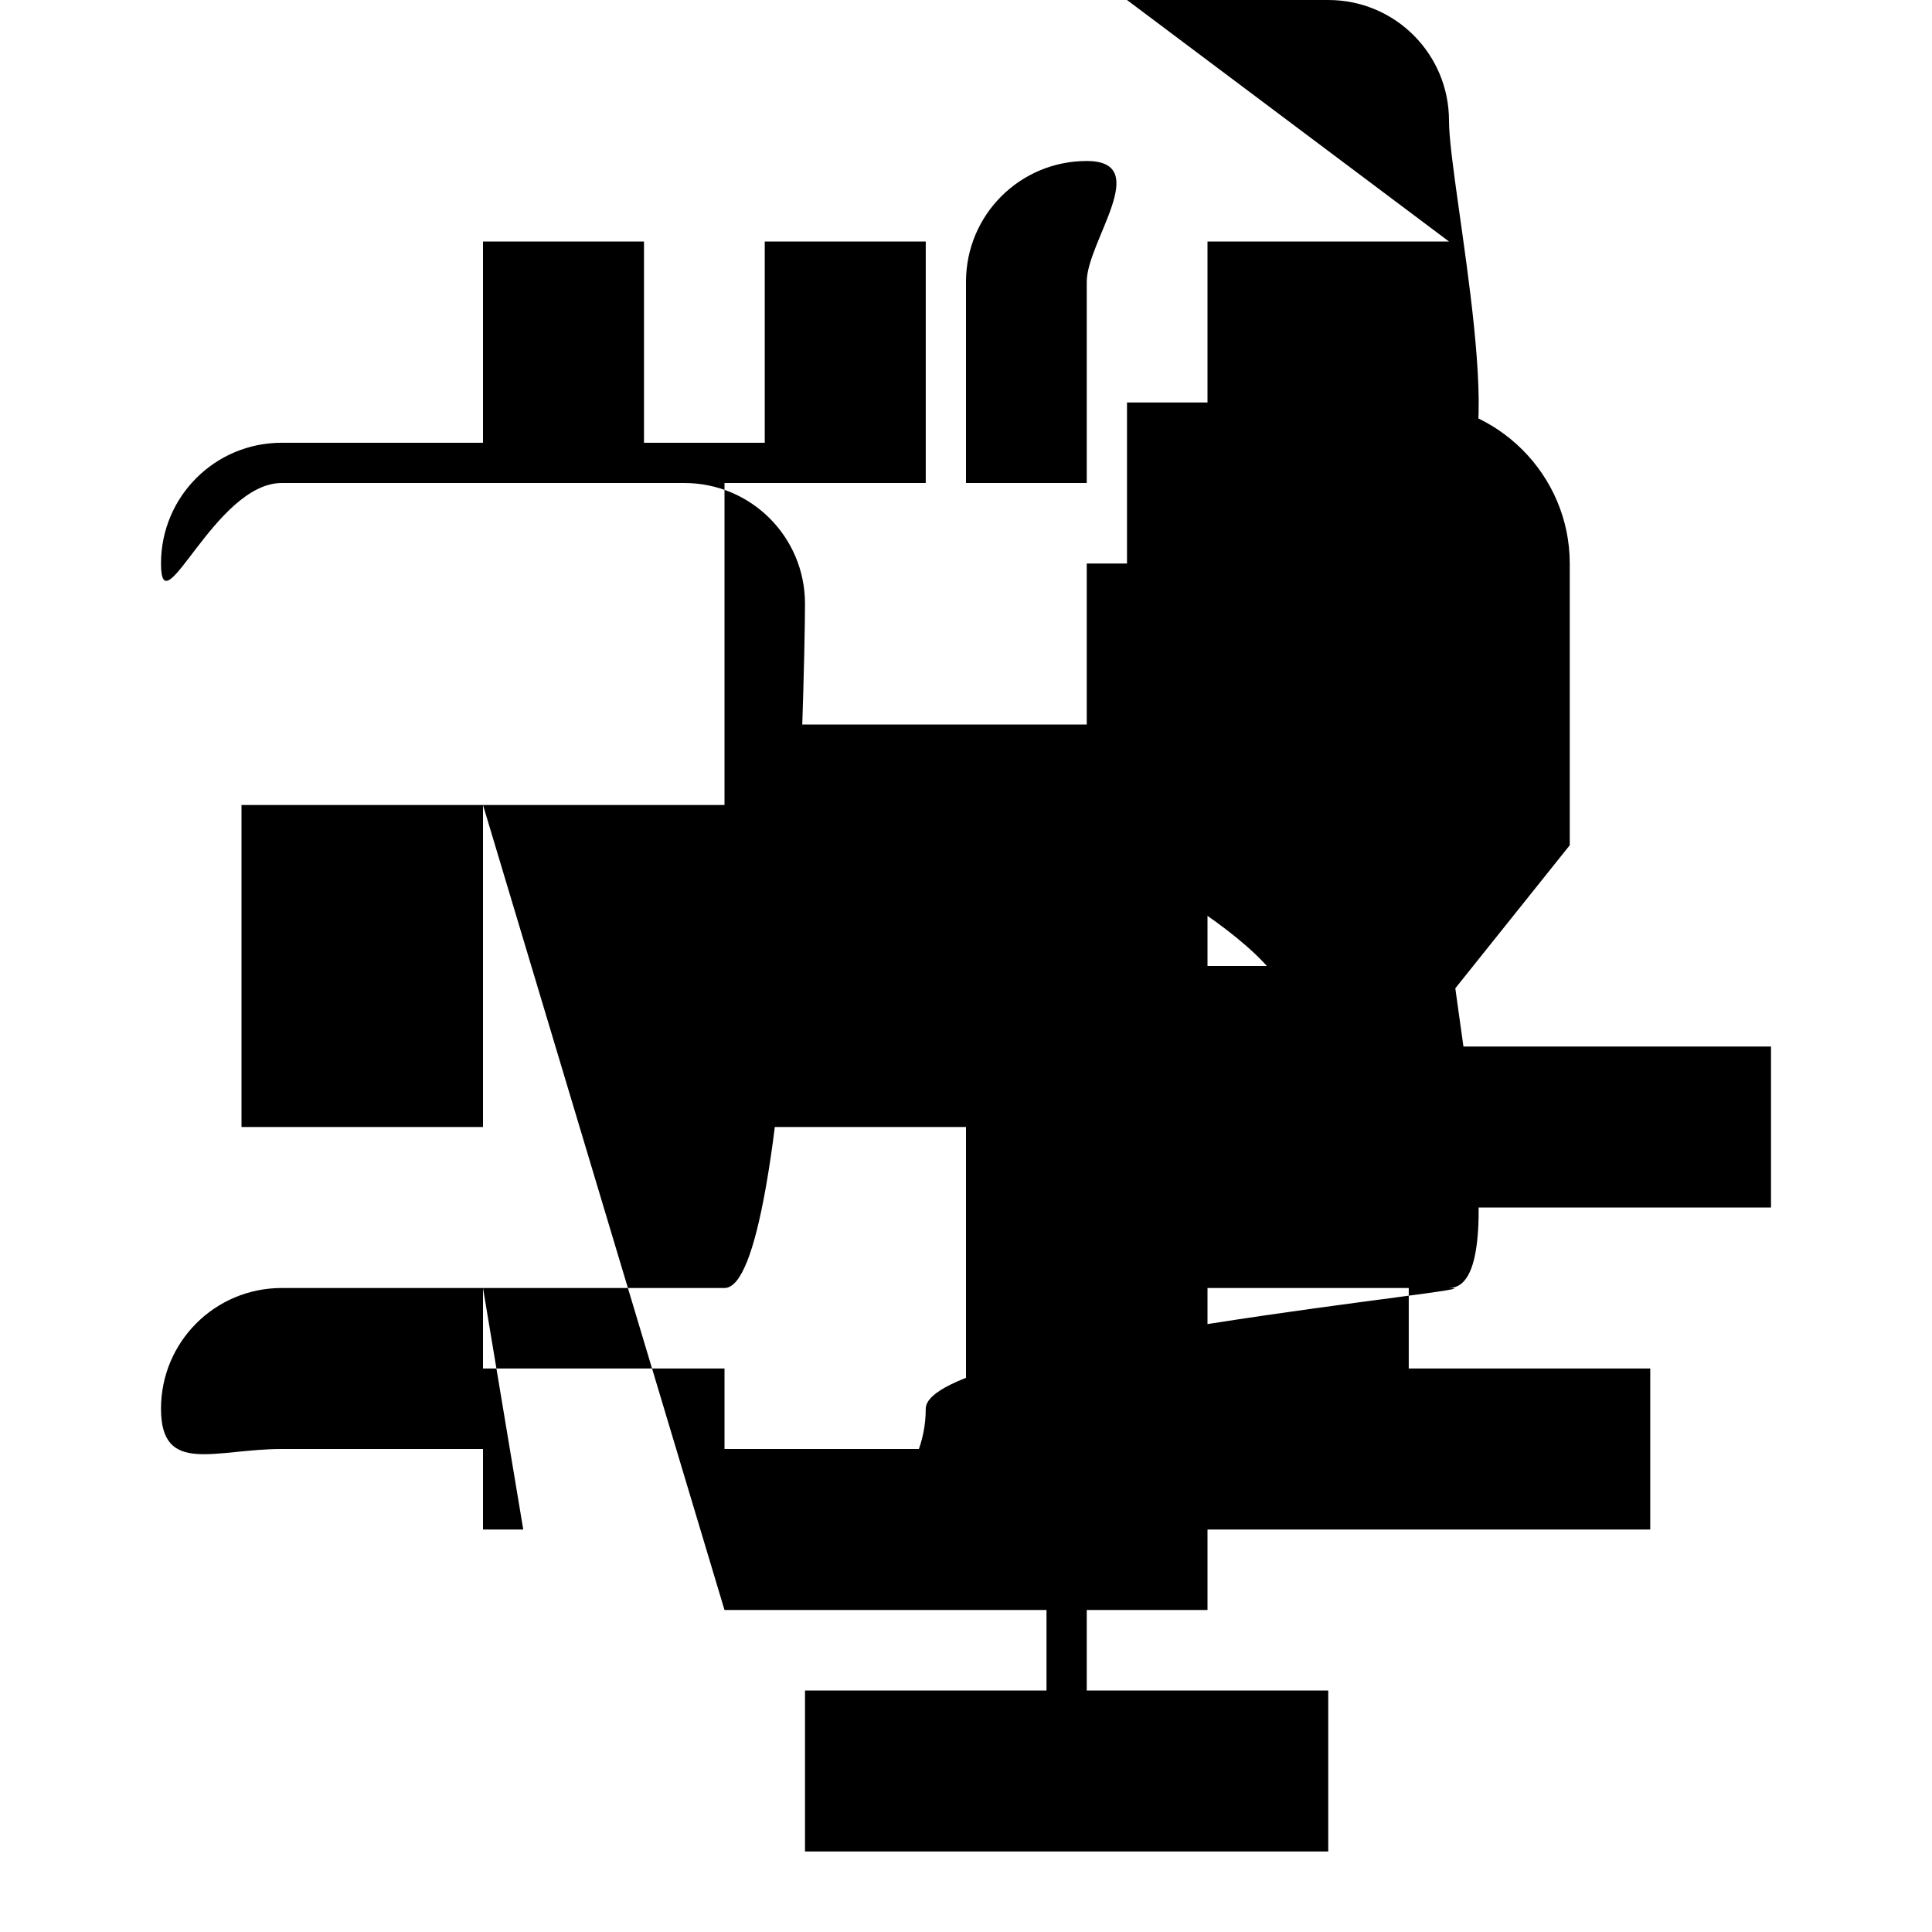
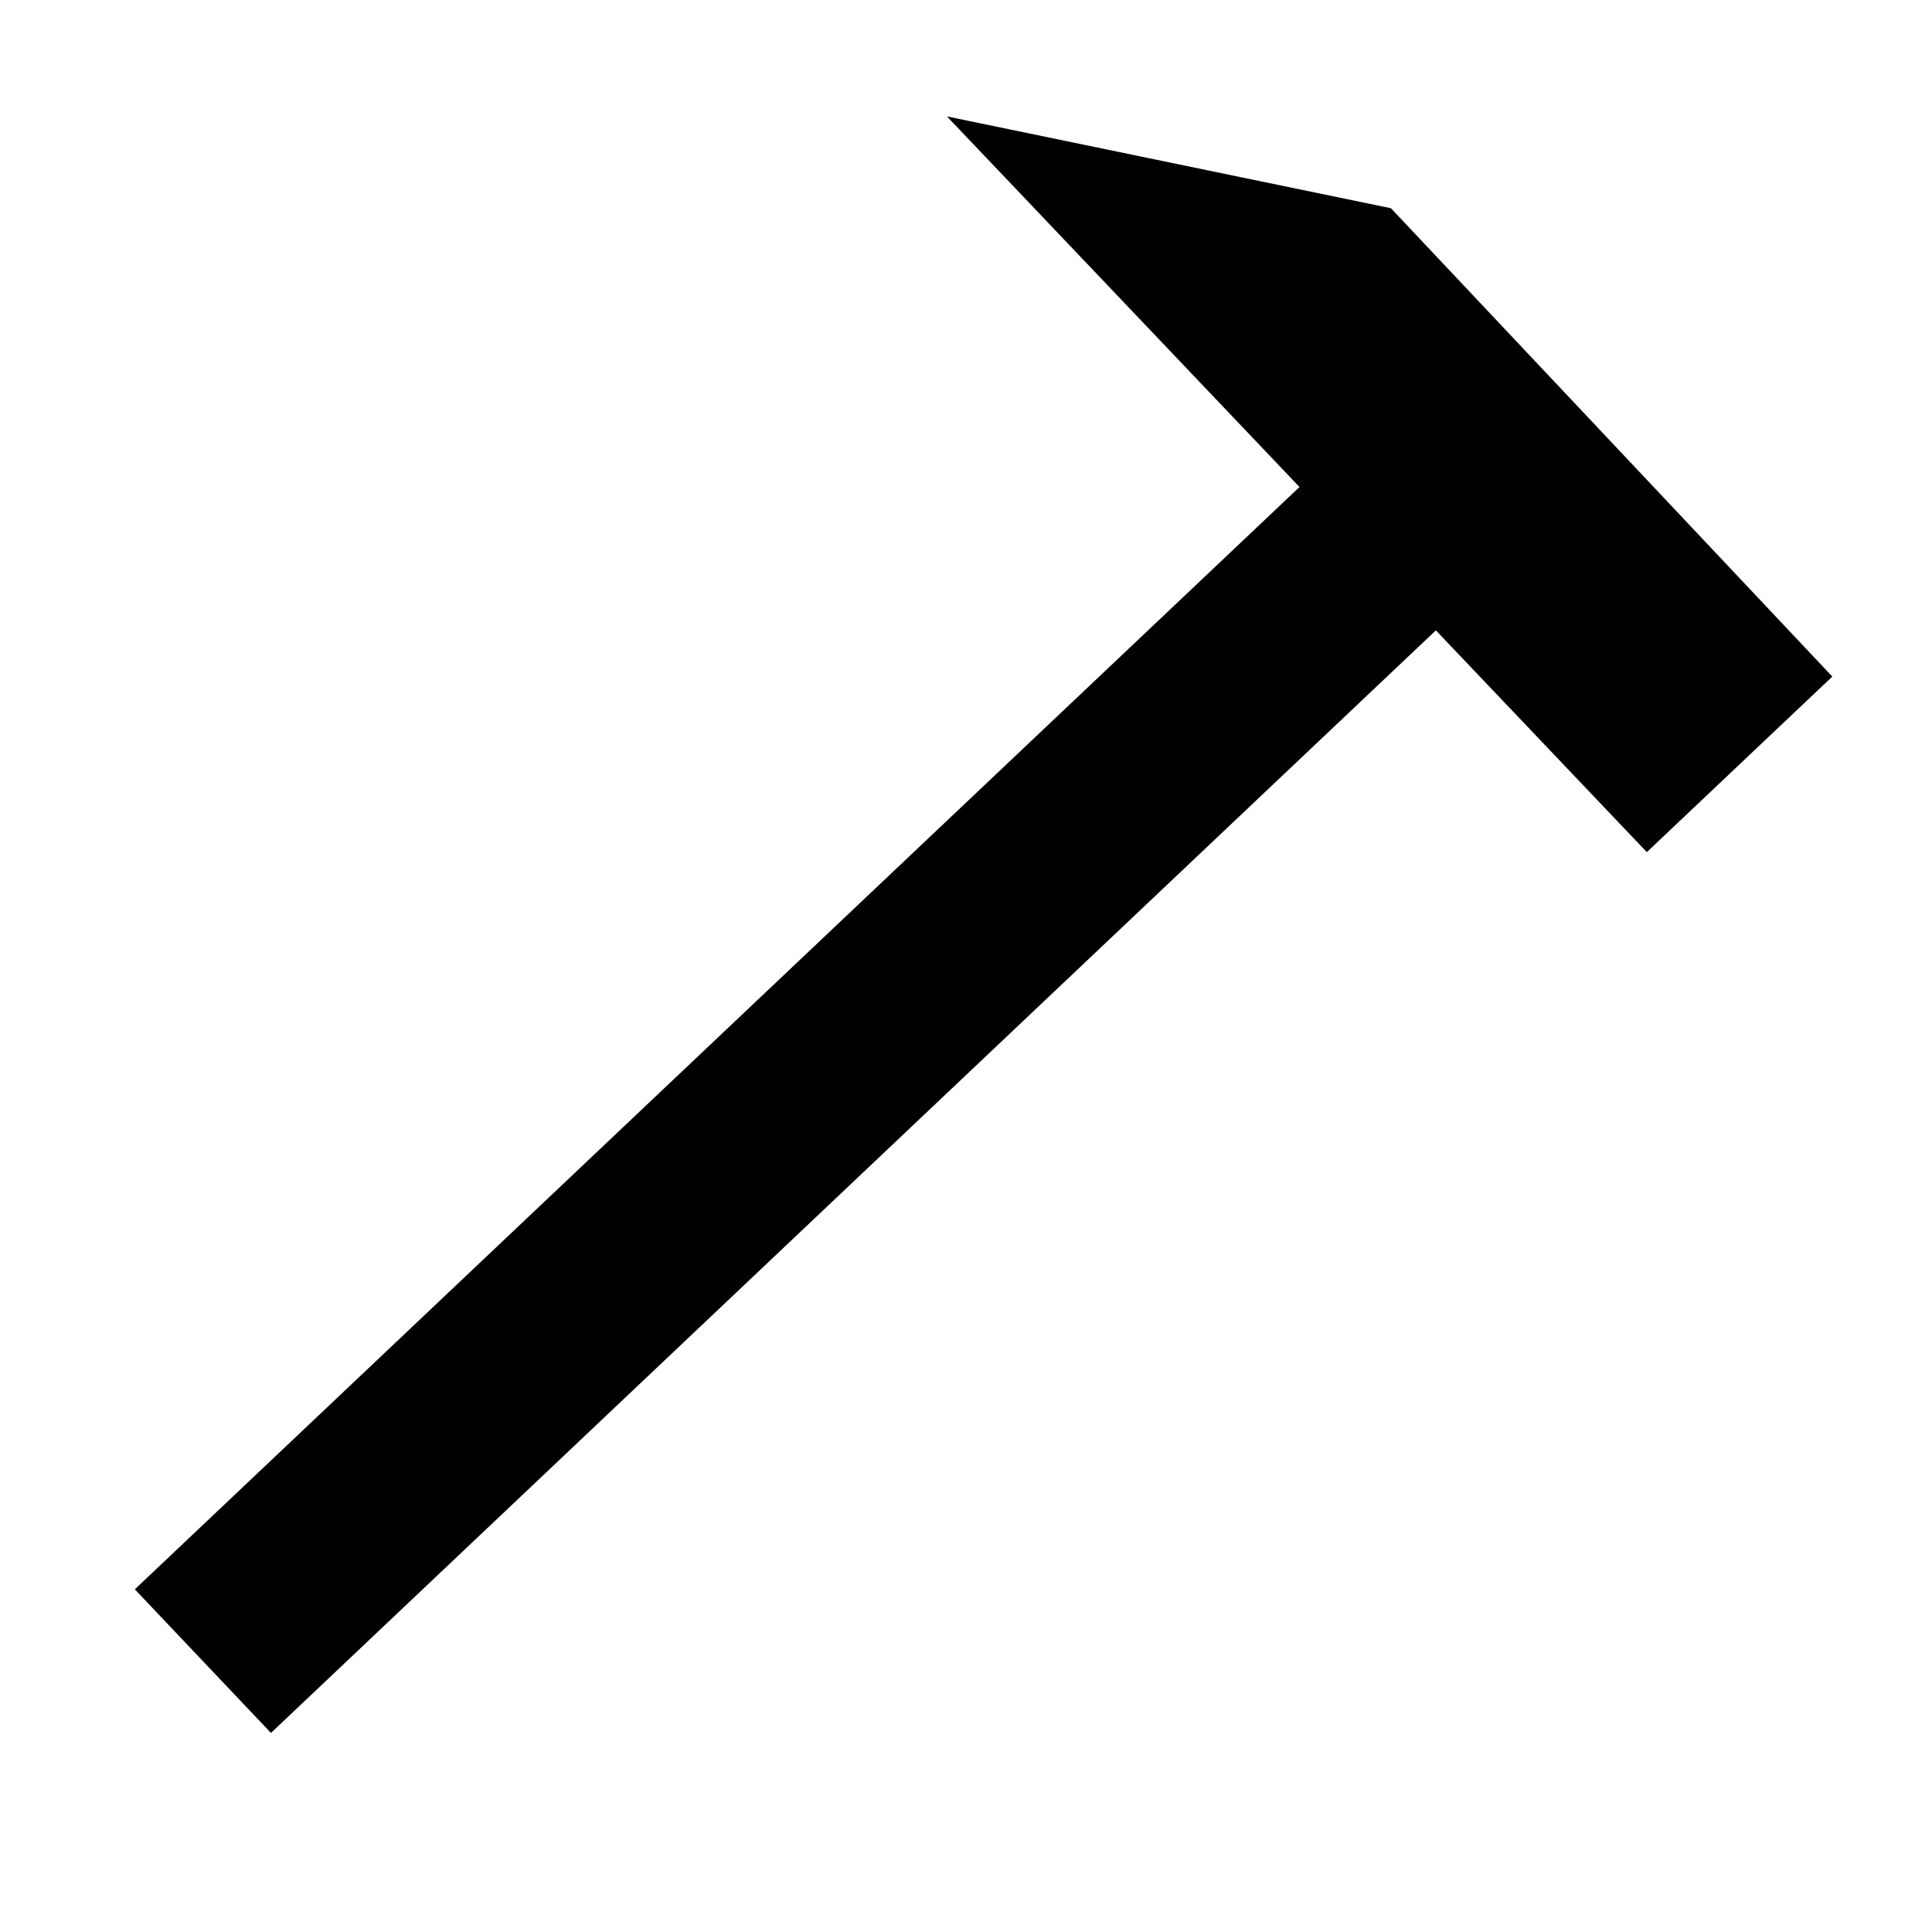
- <svg xmlns="http://www.w3.org/2000/svg" viewBox="0 0 24 24" width="18" height="18">
-   <path fill="currentColor" d="M17.5 13H22v2h-4.5v2h3V19h-7v2h3v2H10v-2h3v-2H6v-2h3V9h4.5V7H14v-2h3.5c1.1 0 2 .9 2 2v3.5zm-11 6h3.5c.83 0 1.5-.67 1.5-1.5S18.83 16 18 16H15v4H6v-4zm8-13h-3V3h-2v2.5H8V3H6v2.5H3.5c-.83 0-1.5.67-1.5 1.5S2.67 6 3.5 6H6v4H3v4h3v2H3.5c-.83 0-1.5.67-1.5 1.5S2.67 18 3.5 18H6v-4h3v4h3v-4h2.5c.83 0 1.5-.67 1.5-1.5S12.83 10 12 10H9V6h3V3.5c0-.83.67-1.5 1.5-1.5S13.5 3 13.5 3.5V6zM6 10h9v4H6zm8 0h2.5c.83 0 1.5.67 1.5 1.5S18.83 16 18 16H15v-4h3zm0-10h2.5c.83 0 1.5.67 1.5 1.5S18.83 6 18 6H15V3h3zm-8 10H6v-4h2.5c.83 0 1.5.67 1.5 1.5S9.83 16 9 16H6v4h3z" />
+ <svg xmlns="http://www.w3.org/2000/svg" viewBox="0 0 24 24" width="18" height="18" version="1.1" id="svg1">
+   <defs id="defs1" />
+   <g id="g1919" transform="matrix(-0.02209995,-0.02305962,-0.02305962,0.02209995,30.63612,8.691187)" style="fill:#000000">
+     <path id="rect13105" style="fill:#000000;stroke:#000000;stroke-width:2" d="m 569.41,268.66 -390.73,1.45 -0.61,-97.33 248.97,-2.09 z" />
+     <rect id="rect13108" style="fill:#000000;stroke:#000000;stroke-width:2" transform="matrix(-0.99998,0.0054211,-0.0062372,-0.99998,0,0)" height="626.41" width="74.954" y="-895.1" x="-370.99" />
+   </g>
</svg>
